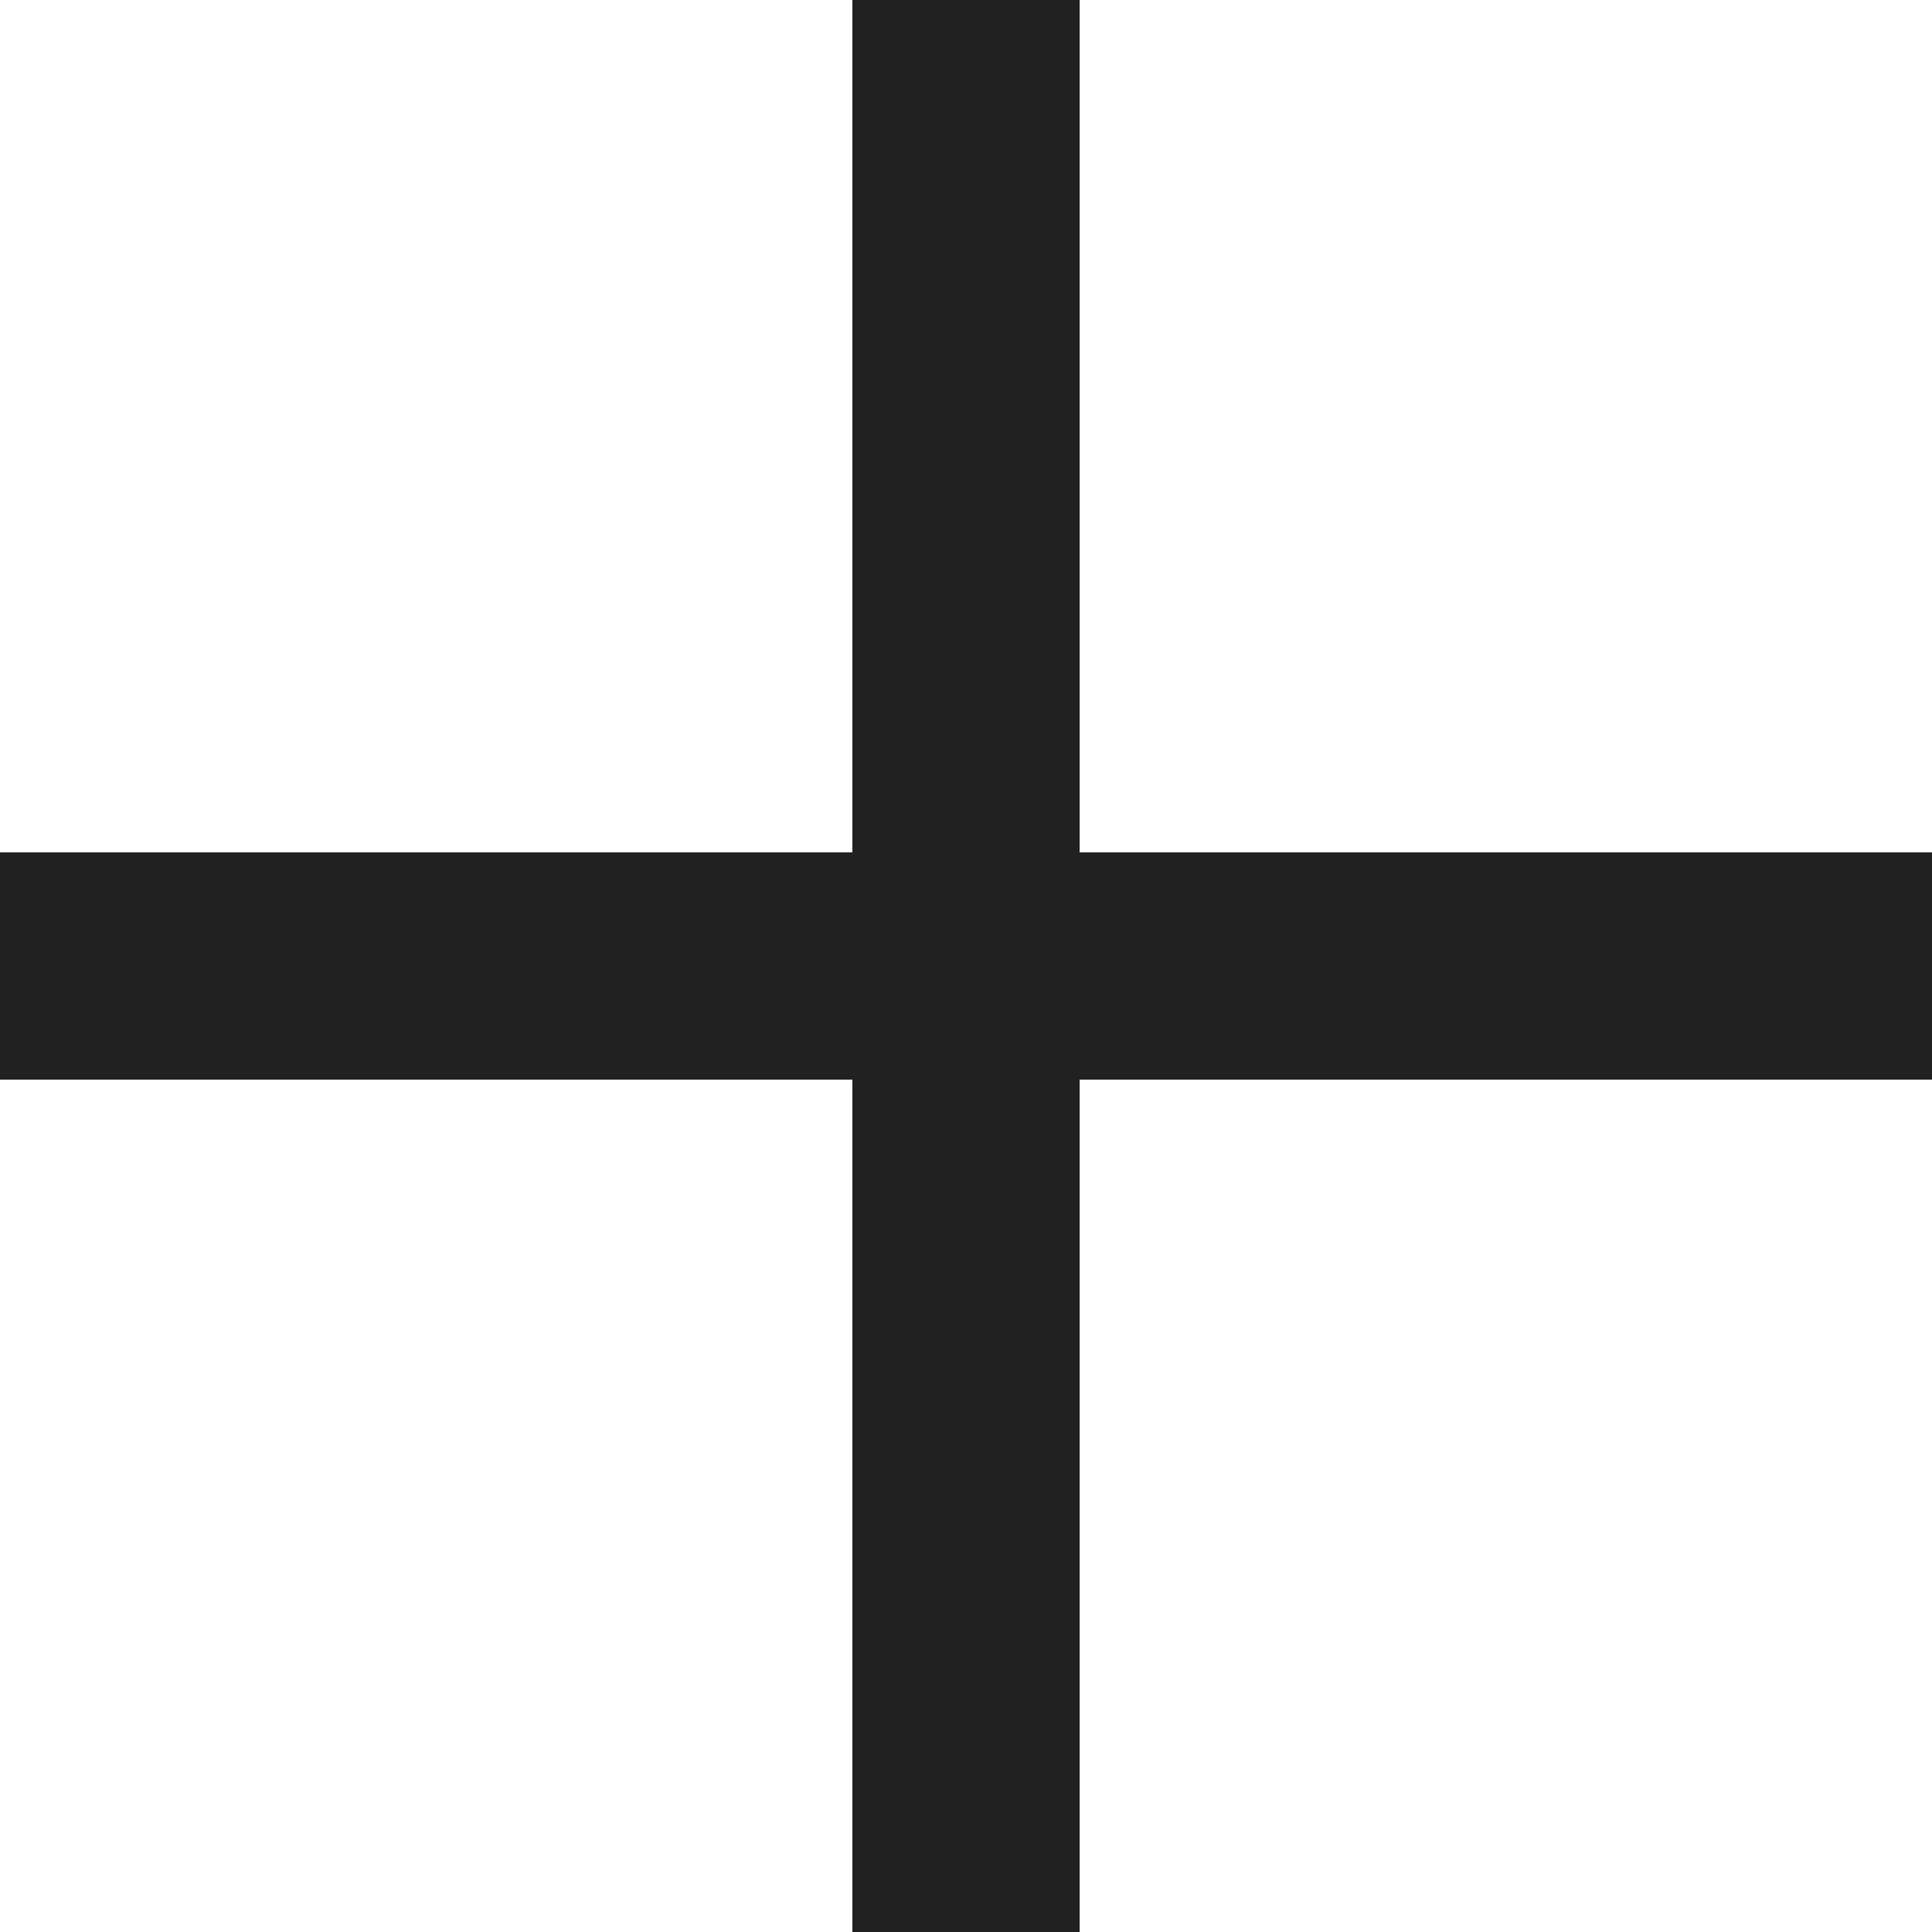
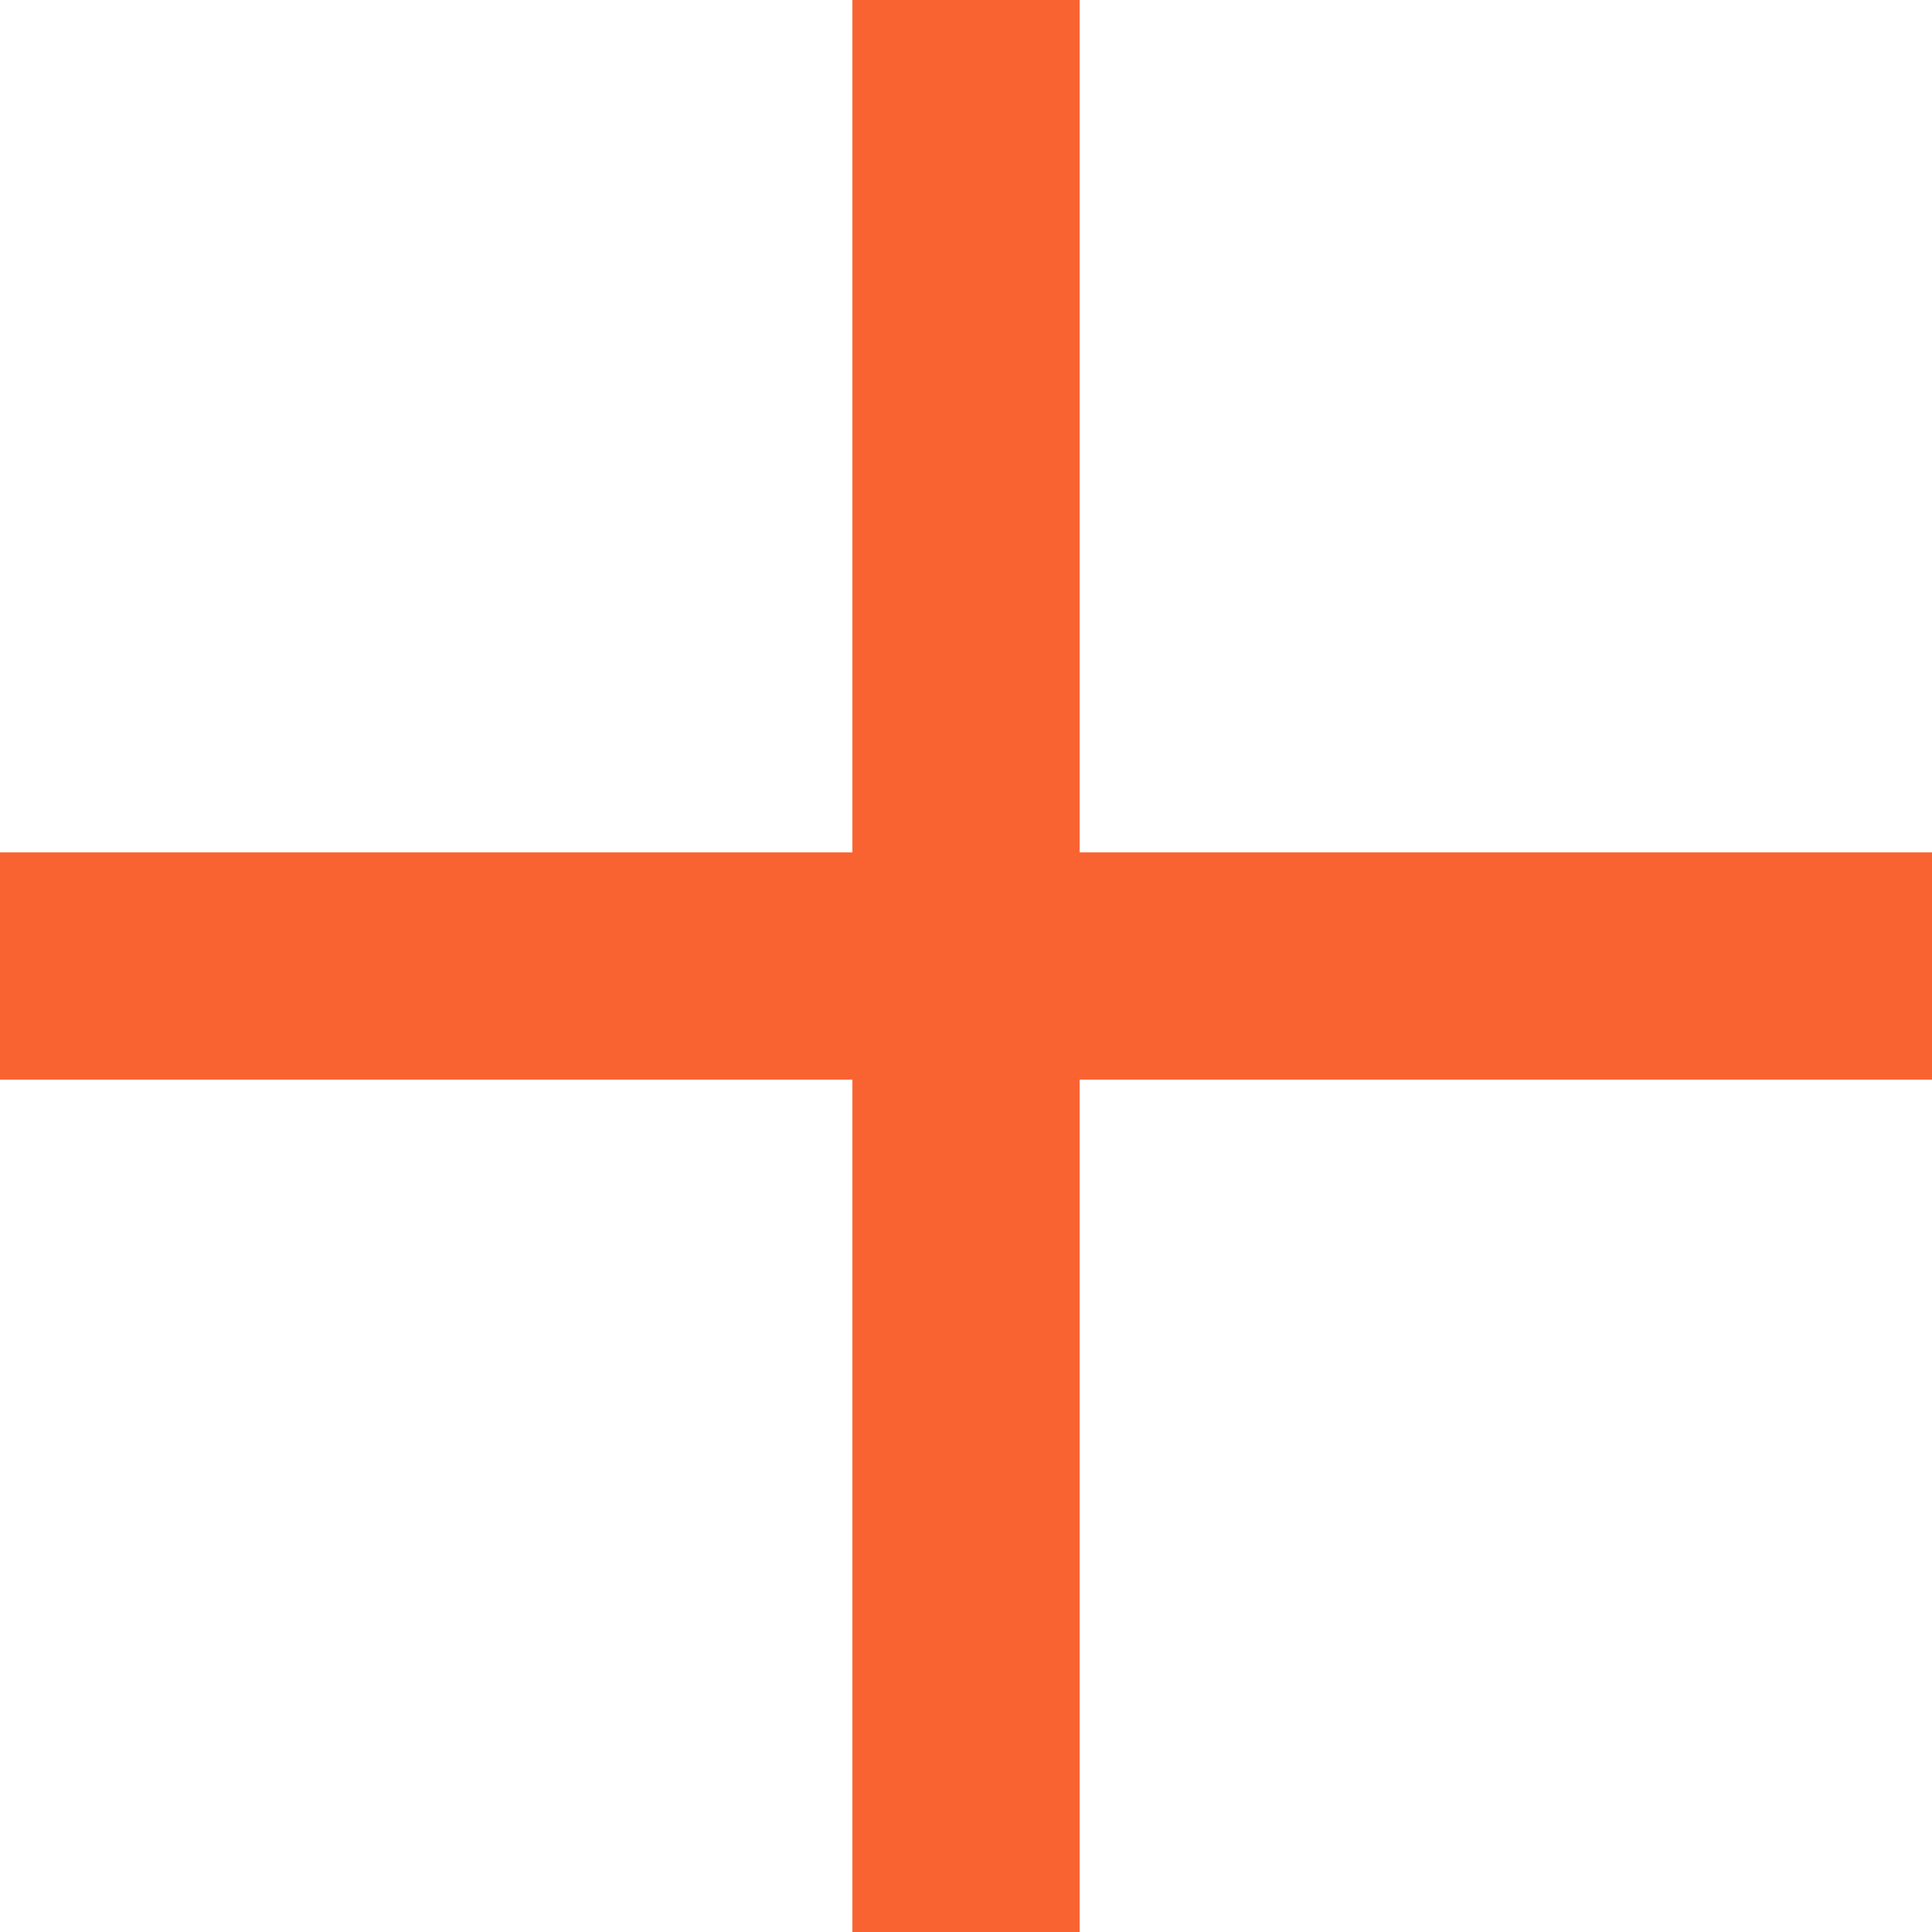
<svg xmlns="http://www.w3.org/2000/svg" version="1.1" id="BACKGROUND_1" x="0px" y="0px" viewBox="0 0 17 17" style="enable-background:new 0 0 17 17;" xml:space="preserve">
  <style type="text/css">
- 	.st0{fill:#212121;}
+ 	.st0{fill:#F96332;}
</style>
  <g>
    <polygon class="st0" points="17,7.5 9.5,7.5 9.5,0 7.5,0 7.5,7.5 0,7.5 0,9.5 7.5,9.5 7.5,17 9.5,17 9.5,9.5 17,9.5  " />
  </g>
</svg>
